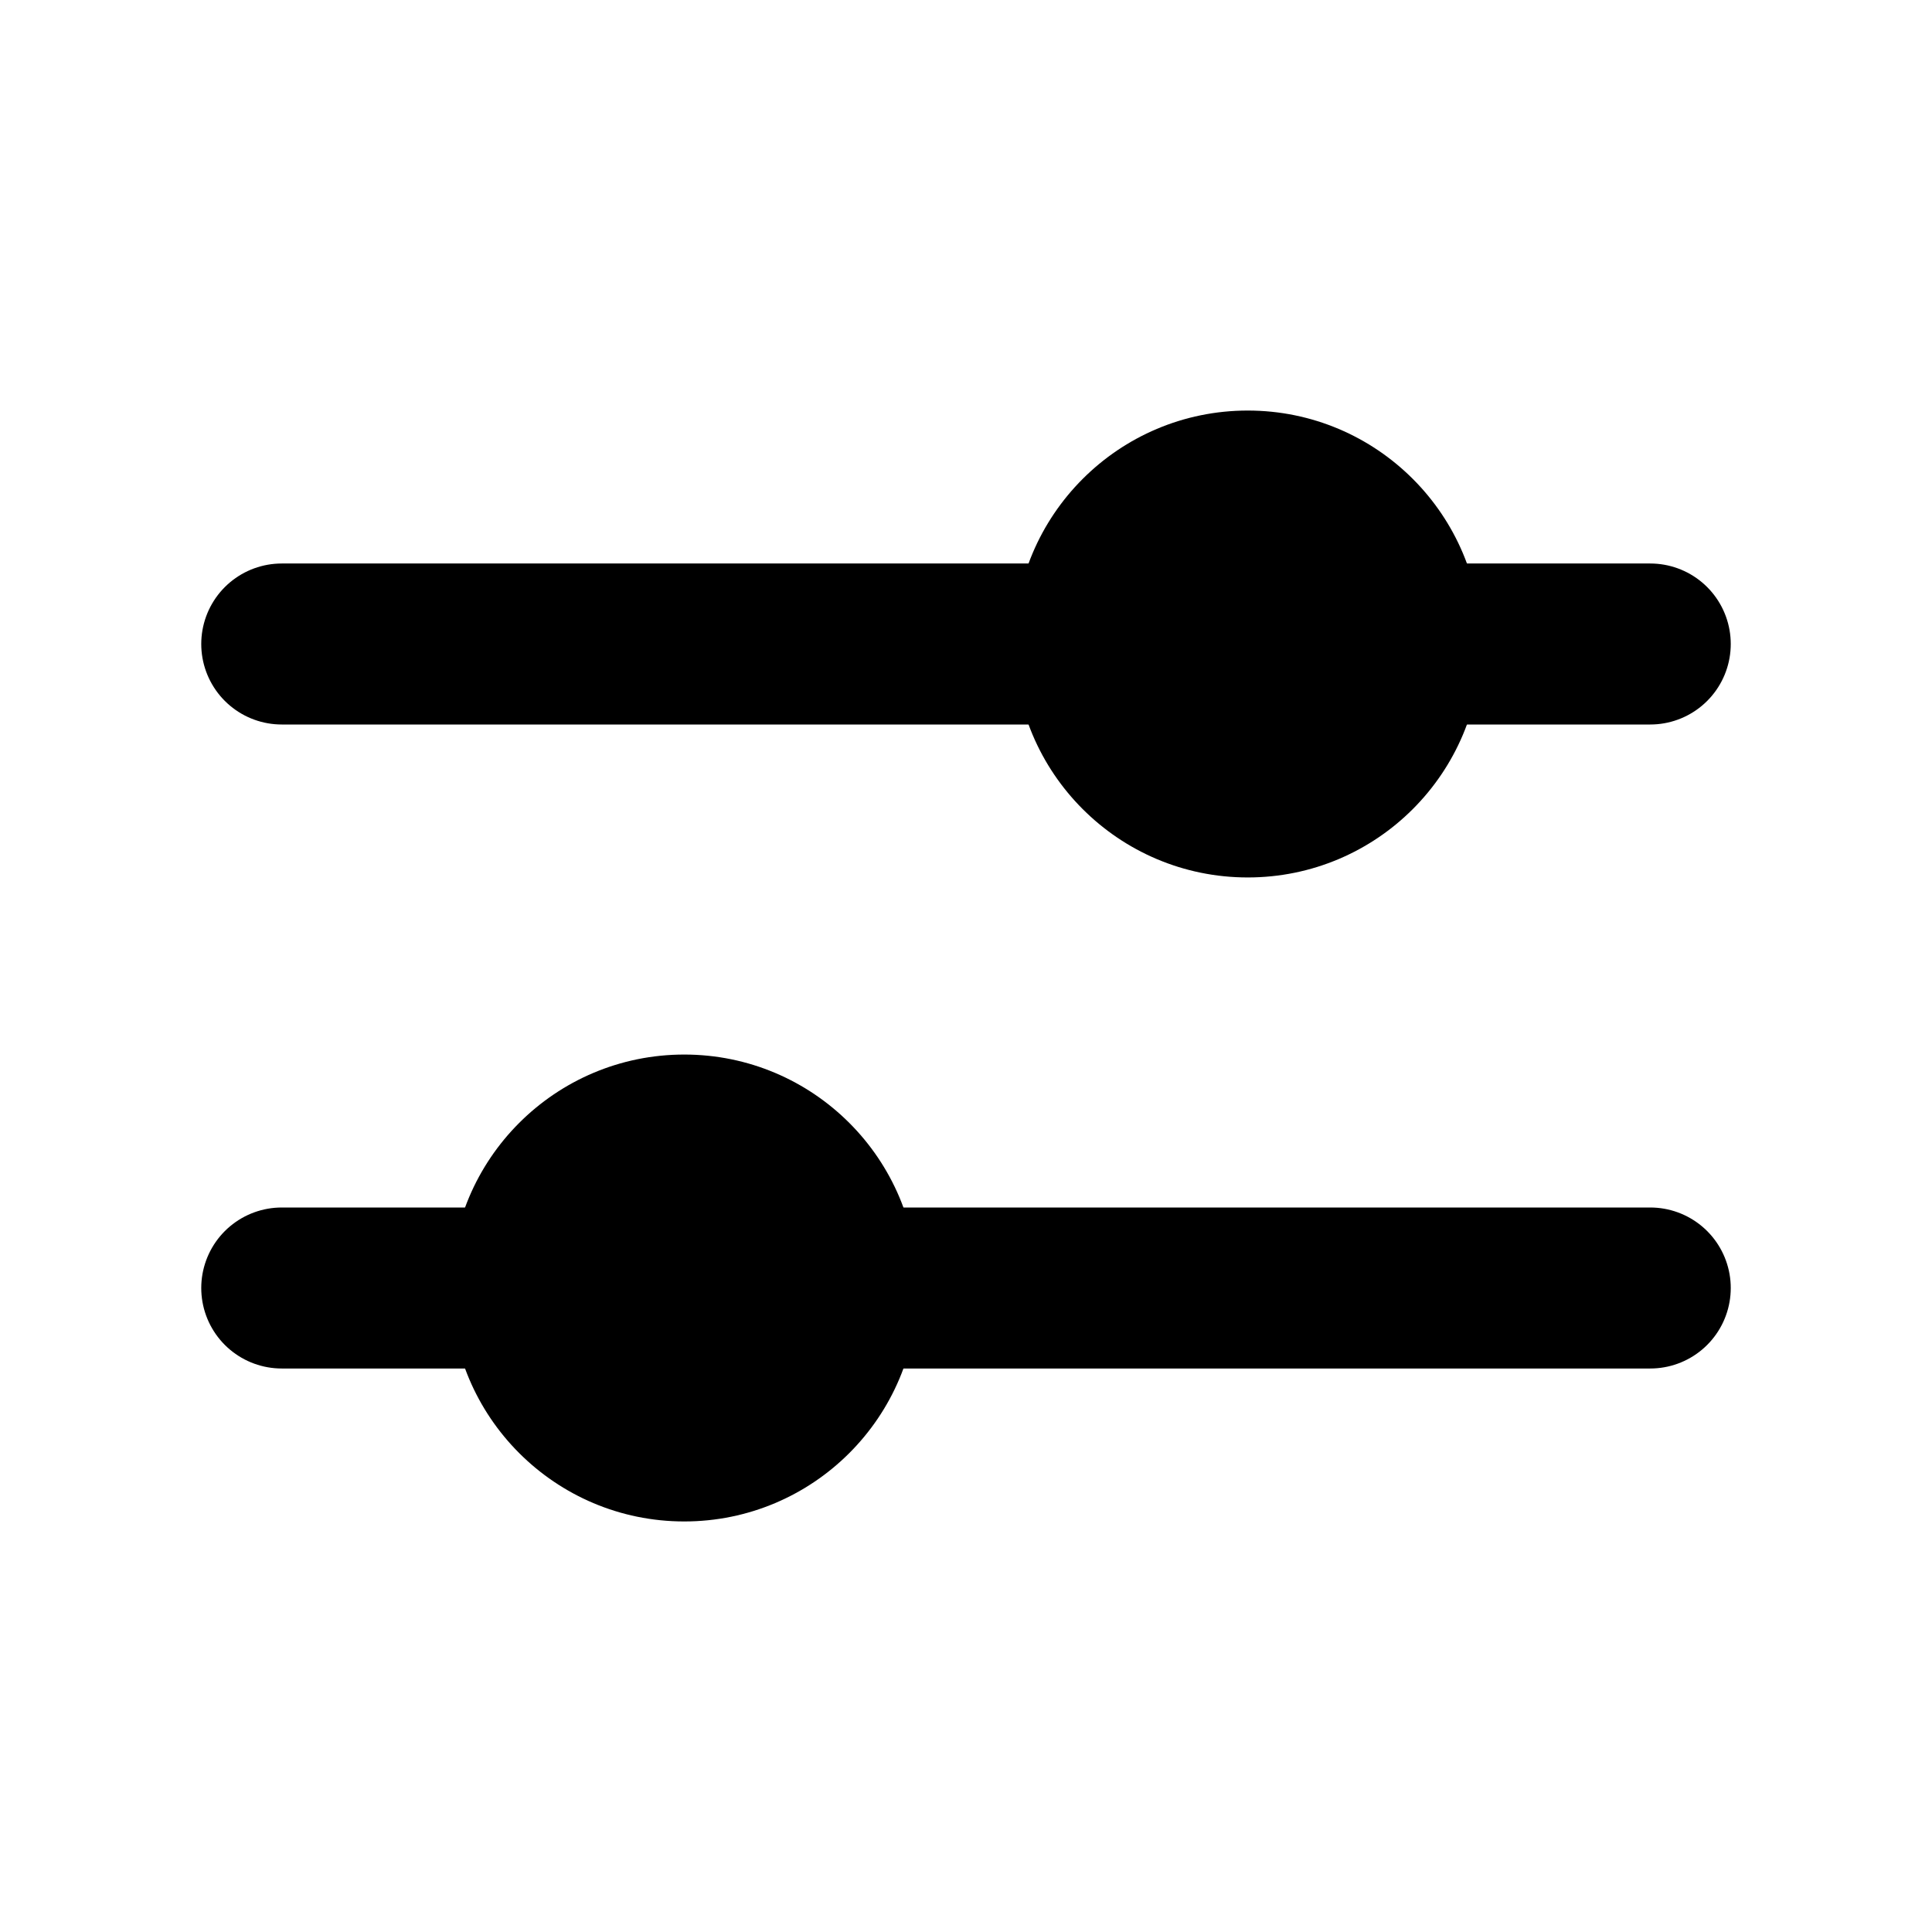
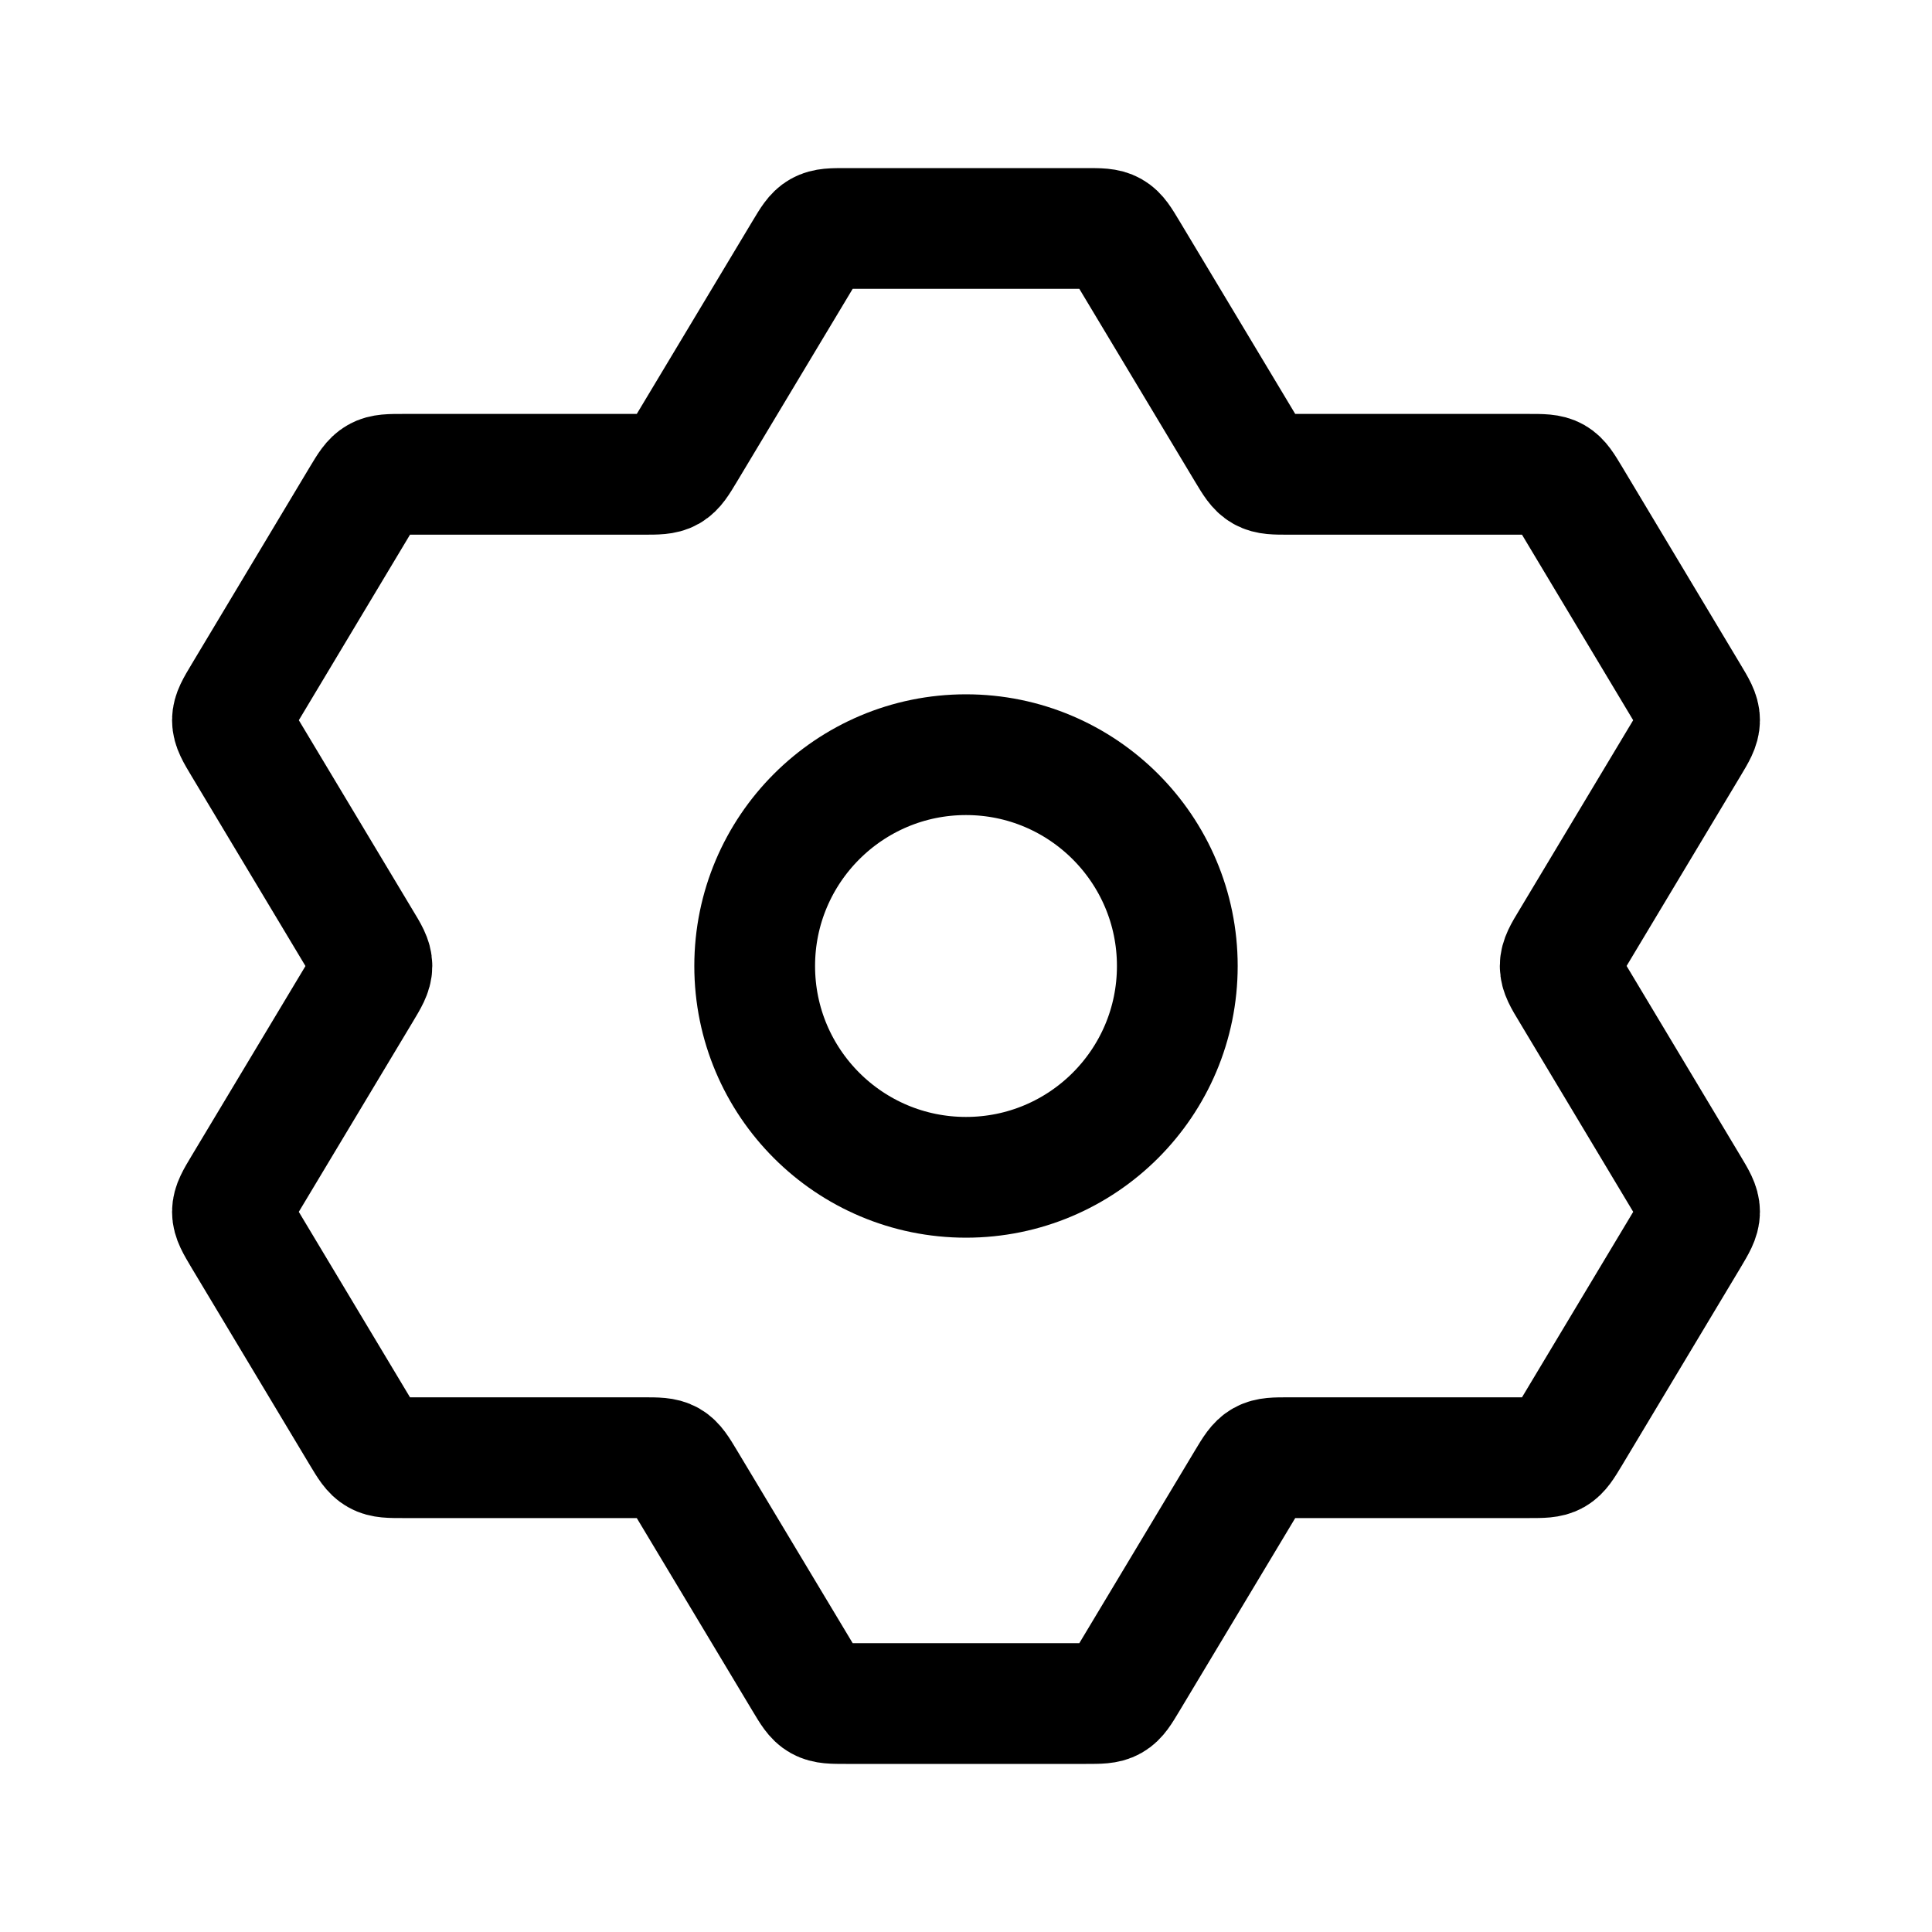
- <svg xmlns="http://www.w3.org/2000/svg" viewBox="0 0 24 24">
-   <g fill="none" stroke="#000" stroke-width="2" stroke-linecap="round">
-     <path d="M3.5 8h17" />
-     <path d="M3.5 16h17" />
-   </g>
-   <circle cx="15.5" cy="8" r="2.9" fill="#000" />
-   <circle cx="8.5" cy="16" r="2.9" fill="#000" />
+ <svg xmlns="http://www.w3.org/2000/svg" viewBox="0 0 16 16" fill="none" stroke-width="1">
+   <path d="M8 9.75C8.966 9.75 9.75 8.967 9.75 8C9.75 7.034 8.966 6.25 8 6.25C7.034 6.25 6.25 7.034 6.25 8C6.25 8.967 7.034 9.75 8 9.75Z" stroke="currentColor" />
+   <path d="M13.011 7.794C12.95 7.894 12.921 7.944 12.921 8C12.921 8.055 12.95 8.105 13.011 8.205L13.985 9.83C14.045 9.93 14.075 9.98 14.075 10.036C14.075 10.091 14.045 10.141 13.985 10.242L13.004 11.878C12.947 11.973 12.918 12.02 12.873 12.046C12.827 12.072 12.771 12.072 12.661 12.072H10.67C10.56 12.072 10.505 12.072 10.459 12.098C10.413 12.124 10.384 12.171 10.327 12.266L9.338 13.914C9.281 14.009 9.253 14.056 9.207 14.082C9.161 14.108 9.106 14.108 8.995 14.108H7.005C6.894 14.108 6.839 14.108 6.793 14.082C6.747 14.056 6.719 14.009 6.662 13.914L5.673 12.266C5.616 12.171 5.587 12.124 5.542 12.098C5.496 12.072 5.44 12.072 5.33 12.072H3.339C3.229 12.072 3.173 12.072 3.128 12.046C3.082 12.02 3.053 11.973 2.996 11.878L2.015 10.242C1.955 10.141 1.925 10.091 1.925 10.036C1.925 9.98 1.955 9.93 2.015 9.83L2.99 8.205C3.05 8.105 3.08 8.055 3.08 8C3.08 7.944 3.05 7.894 2.989 7.794L2.015 6.17C1.955 6.07 1.925 6.02 1.925 5.964C1.925 5.909 1.955 5.859 2.015 5.759L2.996 4.122C3.053 4.027 3.082 3.98 3.128 3.954C3.173 3.928 3.229 3.928 3.339 3.928H5.33C5.44 3.928 5.496 3.928 5.542 3.902C5.587 3.876 5.616 3.829 5.673 3.734L6.662 2.086C6.719 1.991 6.747 1.944 6.793 1.918C6.839 1.892 6.894 1.892 7.005 1.892H8.995C9.106 1.892 9.161 1.892 9.207 1.918C9.253 1.944 9.281 1.991 9.338 2.086L10.327 3.734C10.384 3.829 10.413 3.876 10.459 3.902C10.505 3.928 10.56 3.928 10.67 3.928H12.661C12.771 3.928 12.827 3.928 12.873 3.954C12.918 3.98 12.947 4.027 13.004 4.122L13.985 5.759C14.045 5.859 14.075 5.909 14.075 5.964C14.075 6.02 14.045 6.07 13.985 6.17L13.011 7.794Z" stroke="currentColor" stroke-miterlimit="10" />
</svg>
